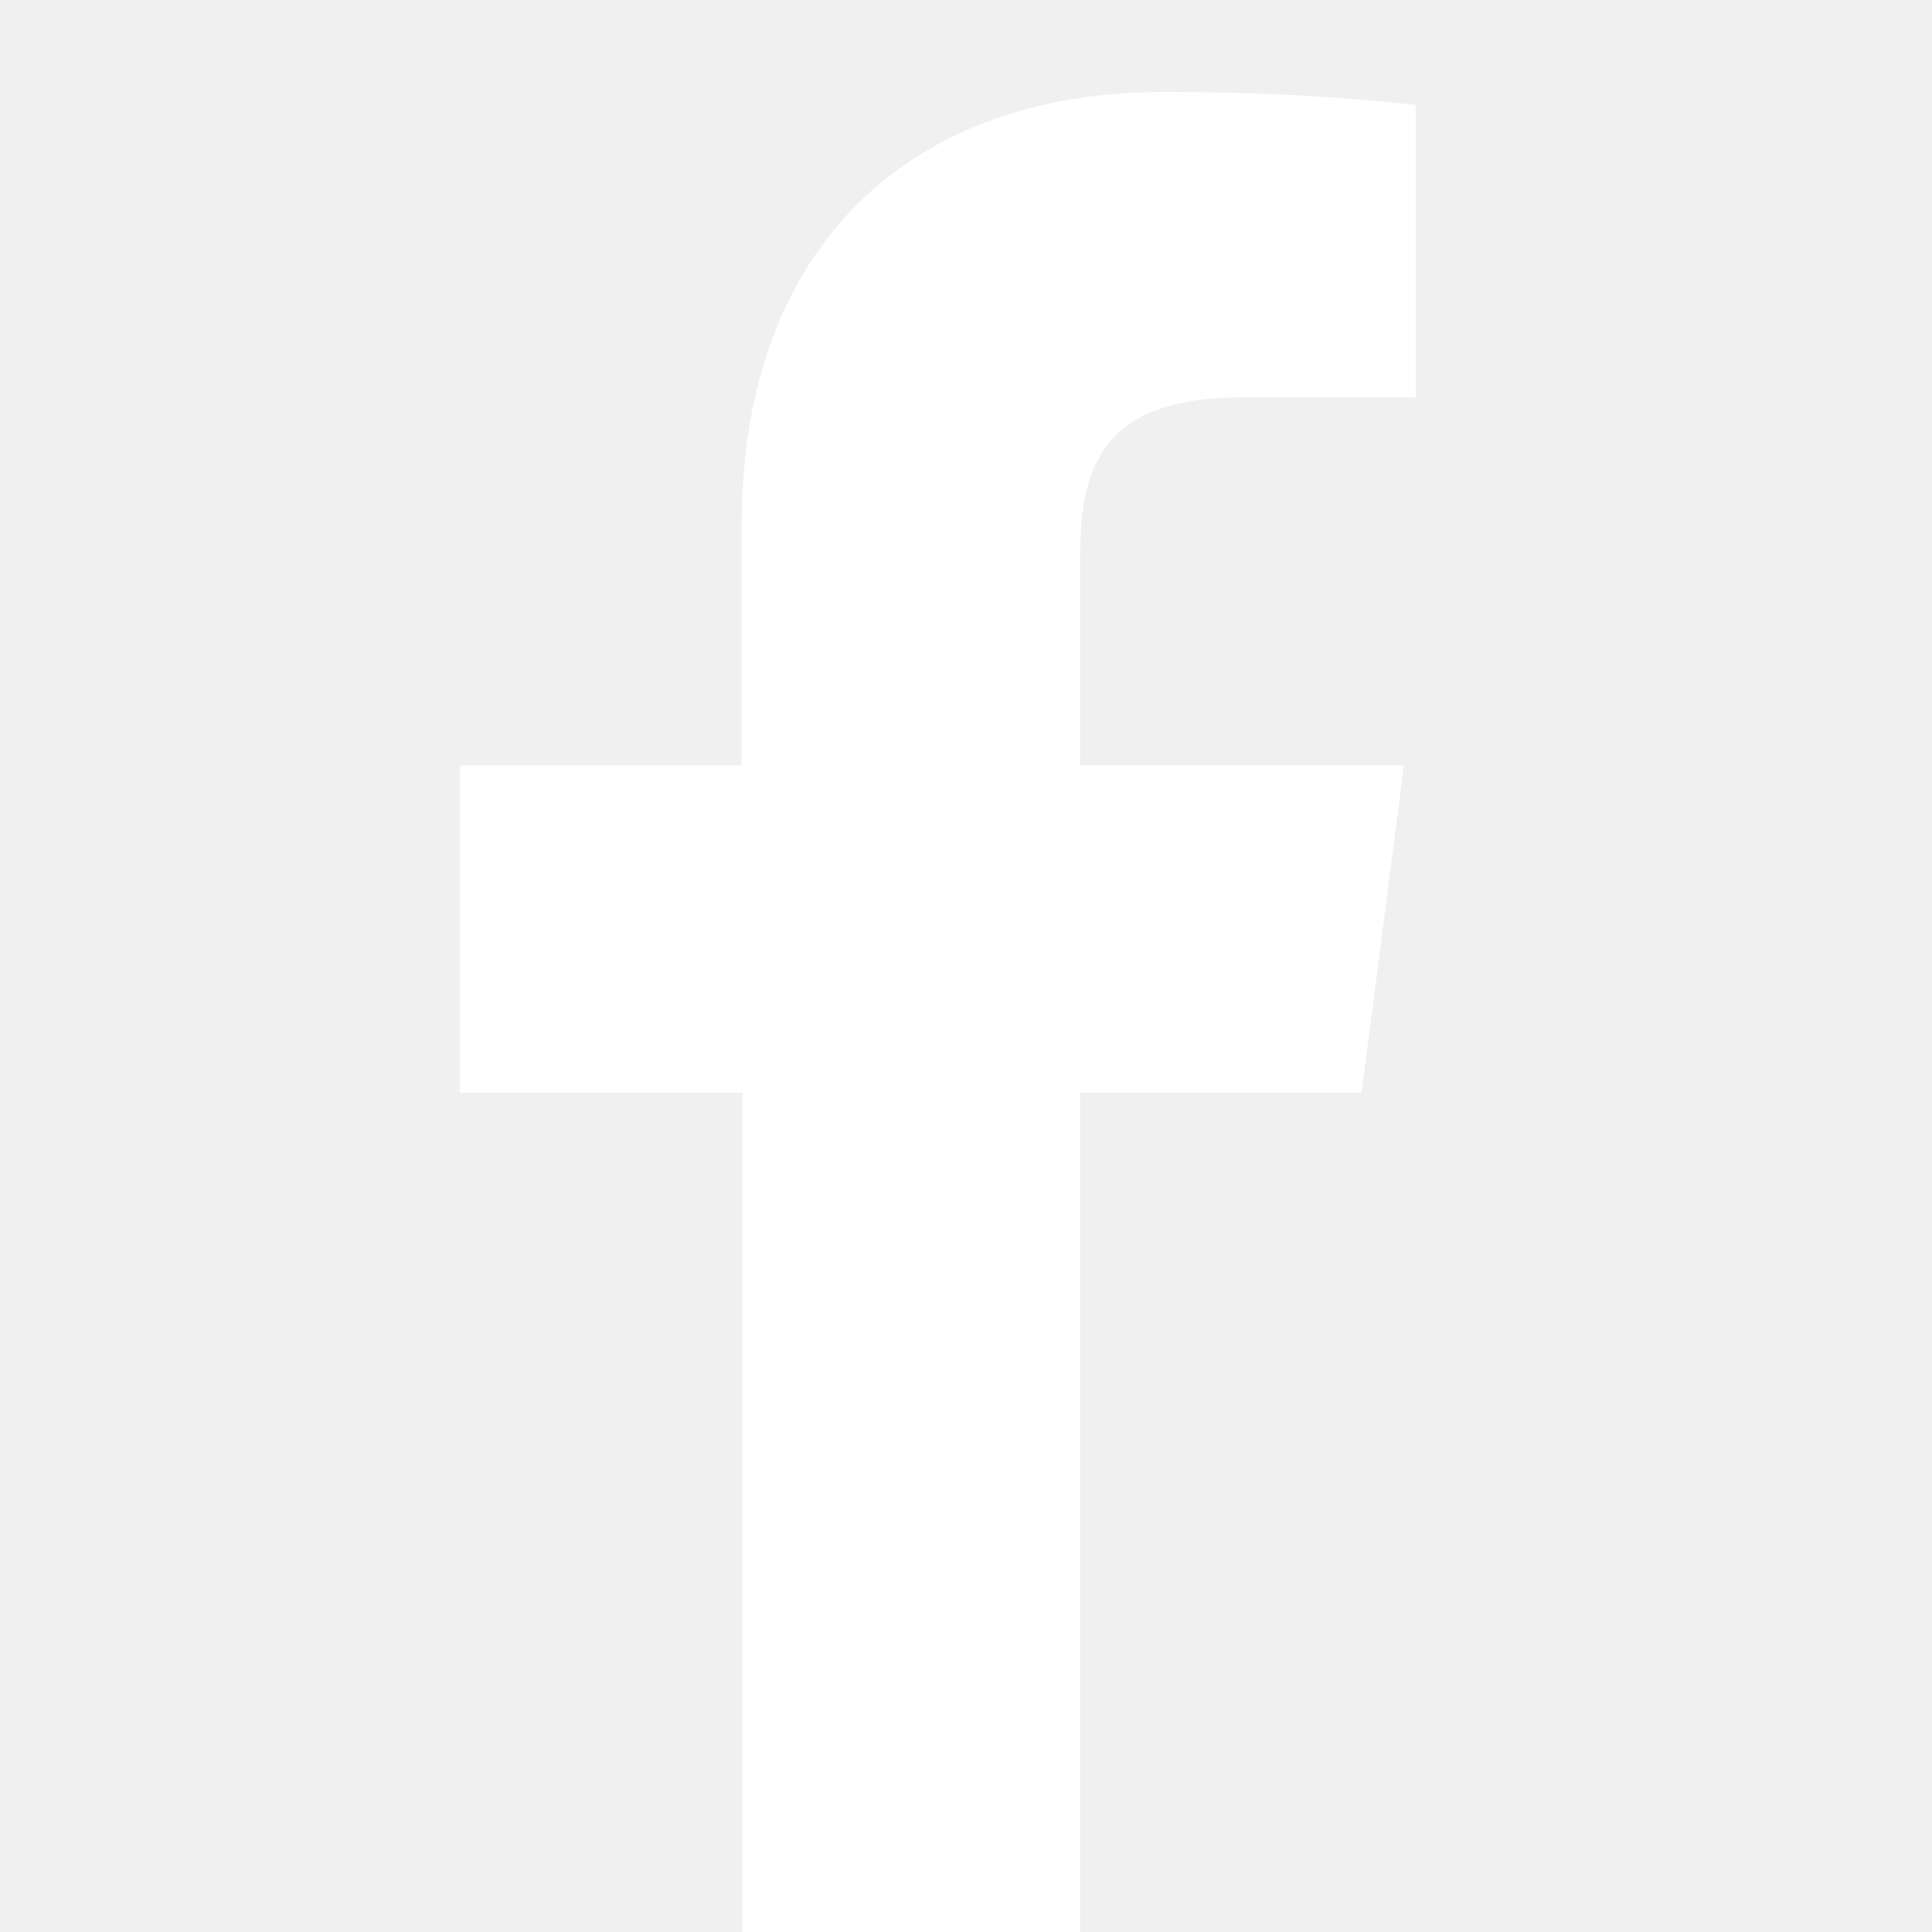
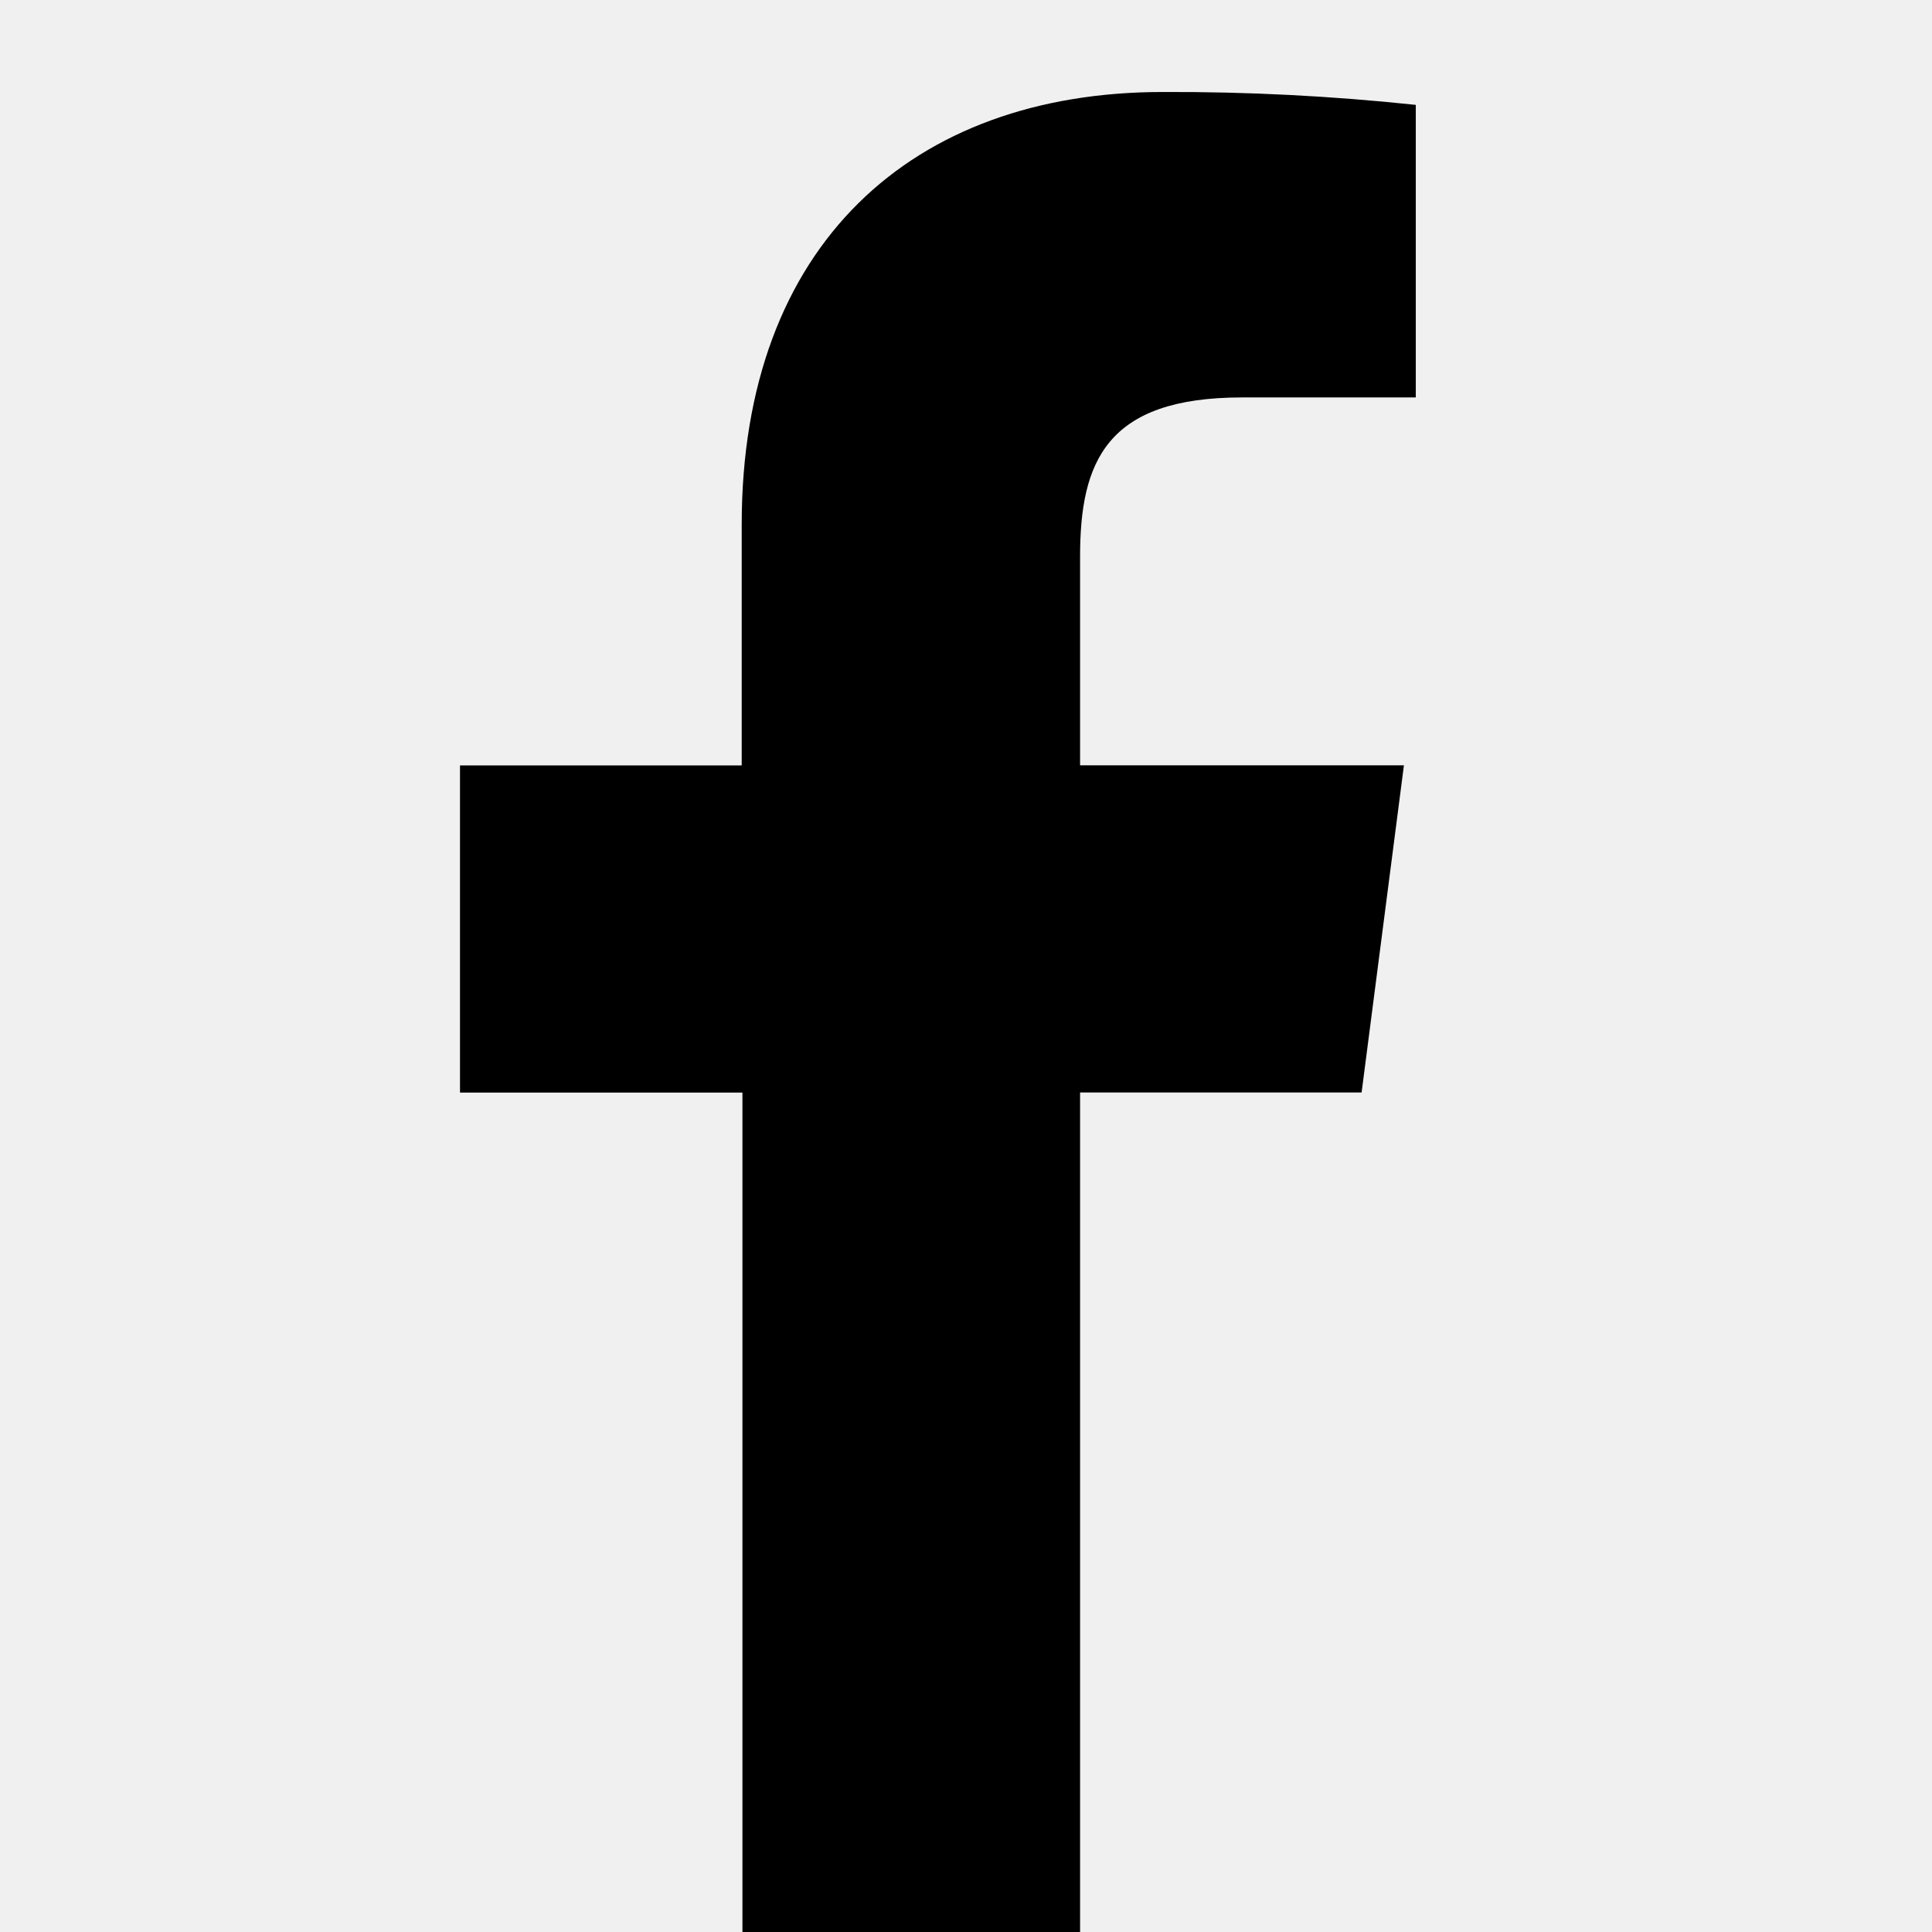
<svg xmlns="http://www.w3.org/2000/svg" width="17" height="17" viewBox="0 0 21 21" fill="none">
  <g clip-path="url(#clip0_1_2)">
-     <path d="M11.74 21V11.875H14.8L15.26 8.319H11.74V6.05C11.74 5.02 12.024 4.32 13.5 4.32H15.389V1.14C14.475 1.043 13.556 0.996 12.637 1C9.921 1 8.062 2.655 8.062 5.7V8.32H5V11.876H8.07V21H11.737H11.74Z" fill="white" />
+     <path d="M11.74 21V11.875H14.8L15.26 8.319H11.74V6.05C11.74 5.02 12.024 4.32 13.5 4.32H15.389V1.14C14.475 1.043 13.556 0.996 12.637 1C9.921 1 8.062 2.655 8.062 5.7V8.32H5V11.876H8.07V21H11.737H11.74Z" fill="black" />
  </g>
  <defs>
    <clipPath id="clip0_1_2">
-       <rect width="21" height="21" fill="white" />
+       <rect width="21" height="21" fill="black" />
    </clipPath>
  </defs>
</svg>
